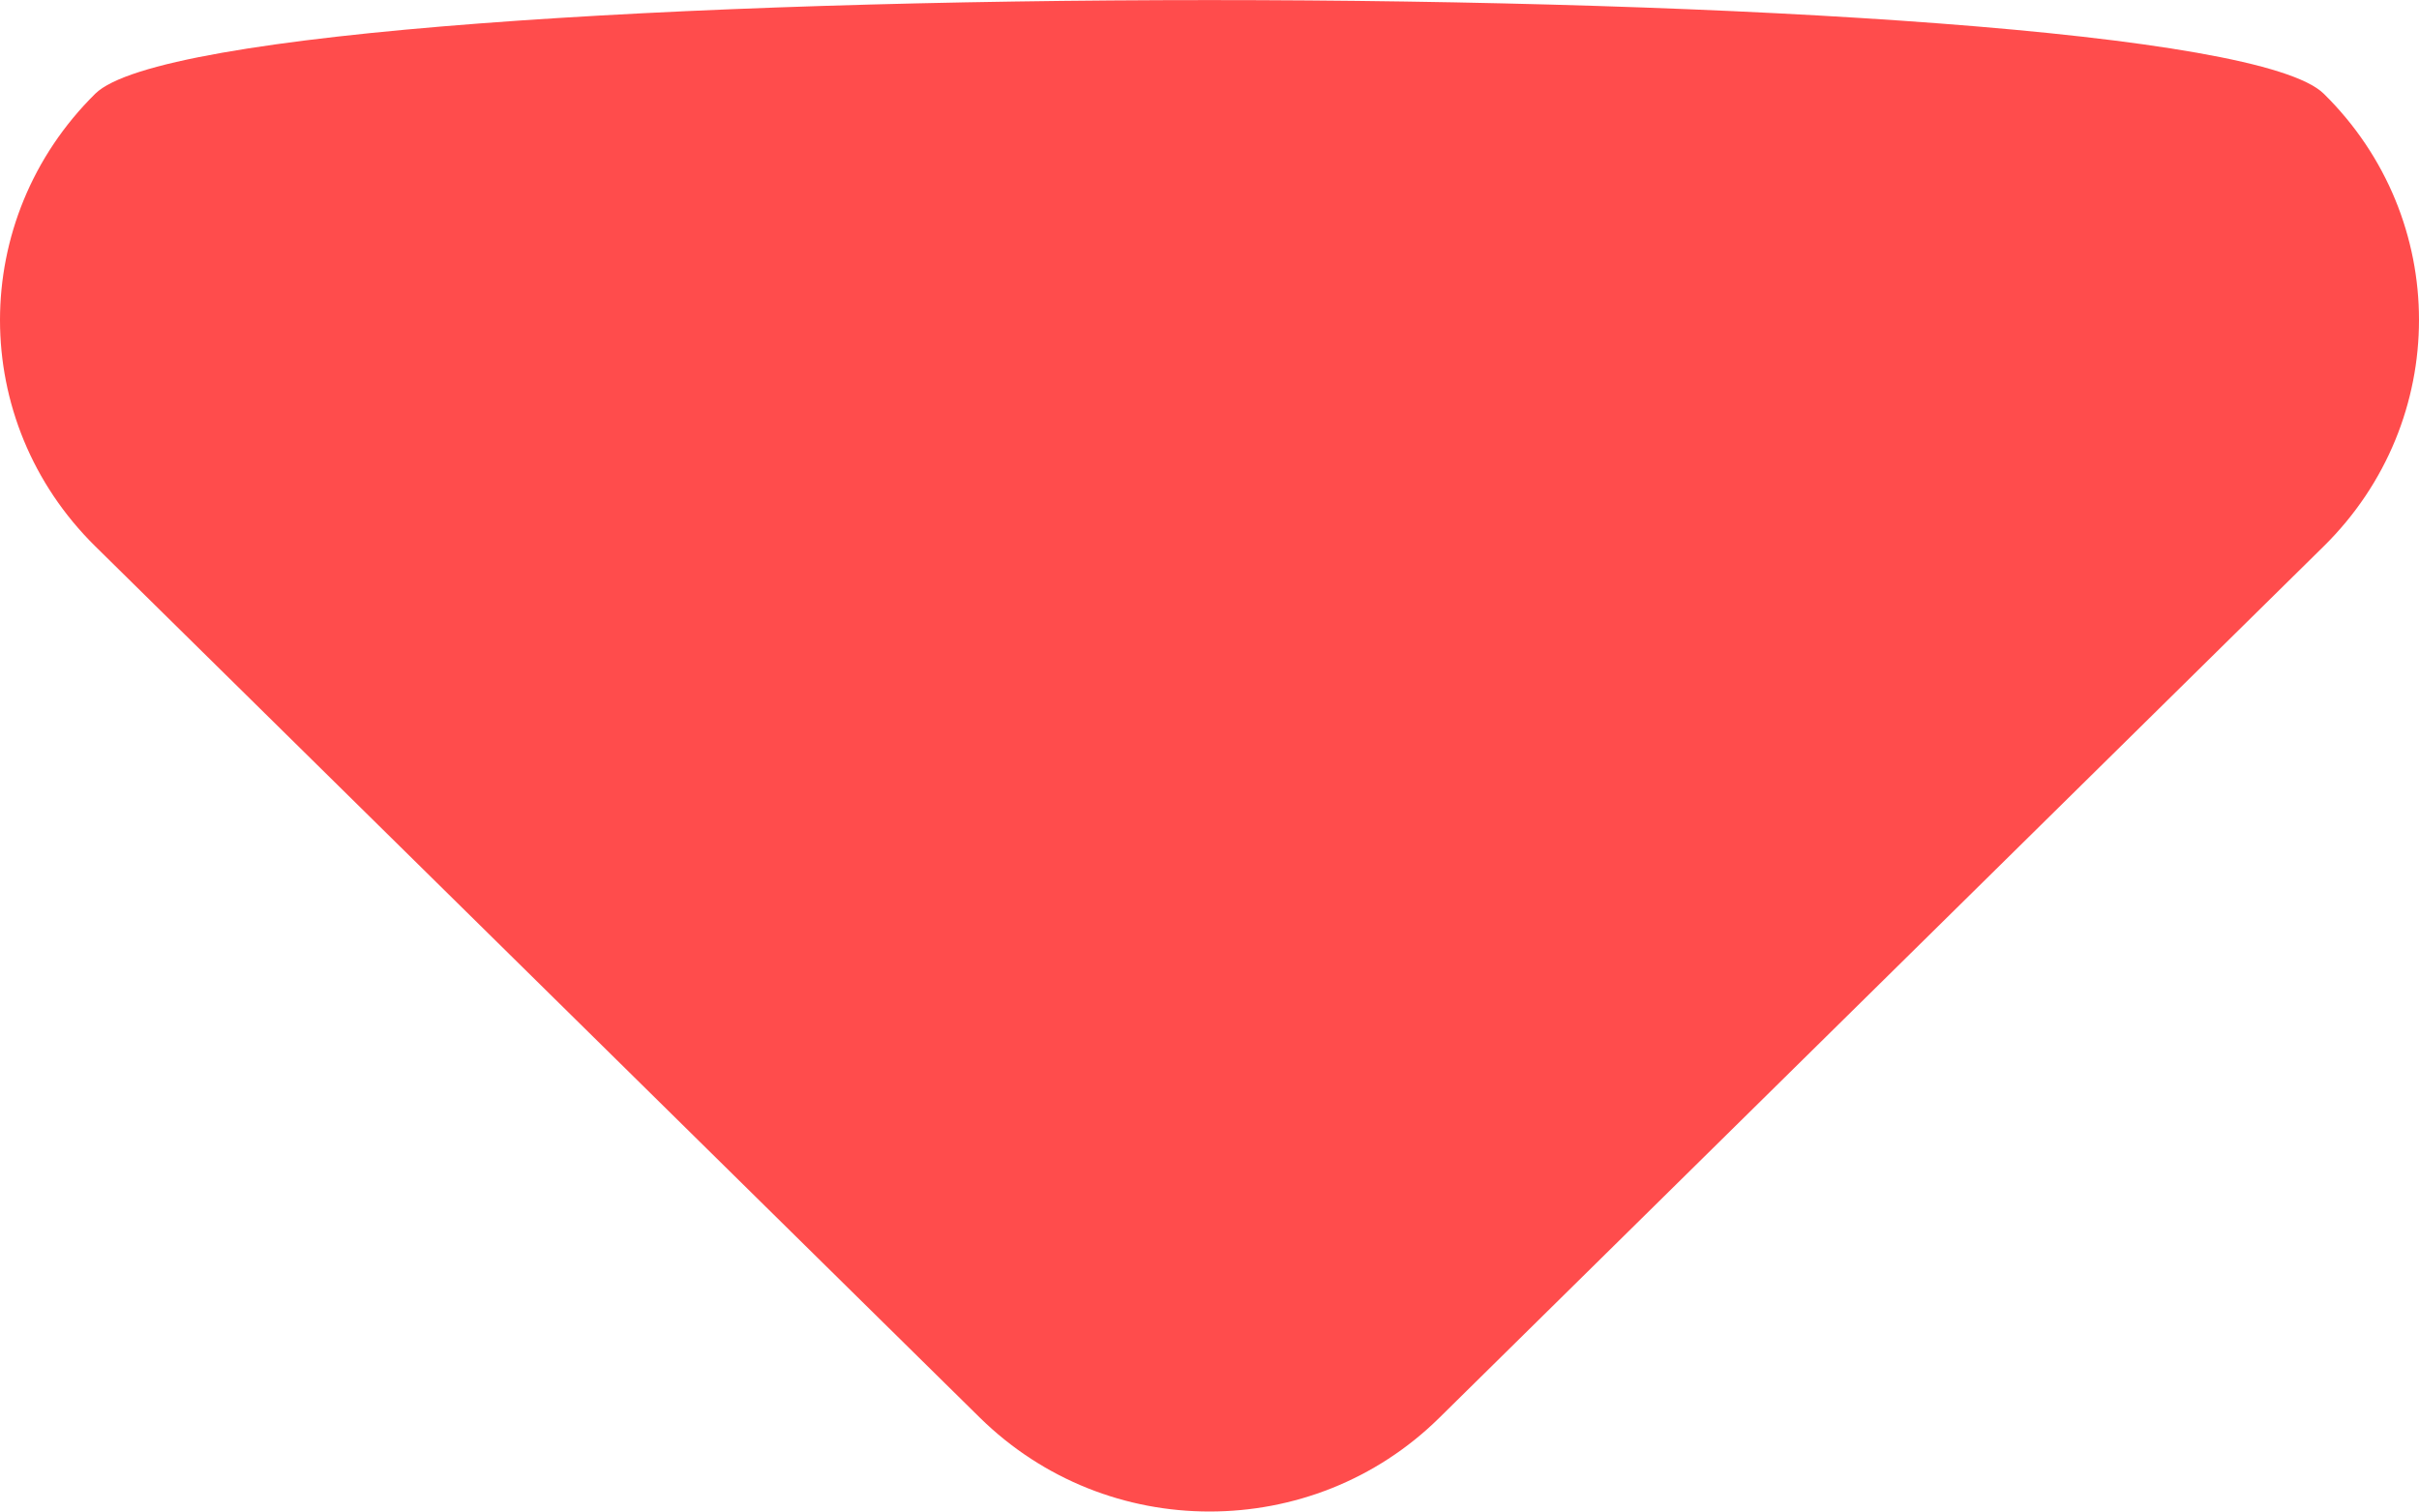
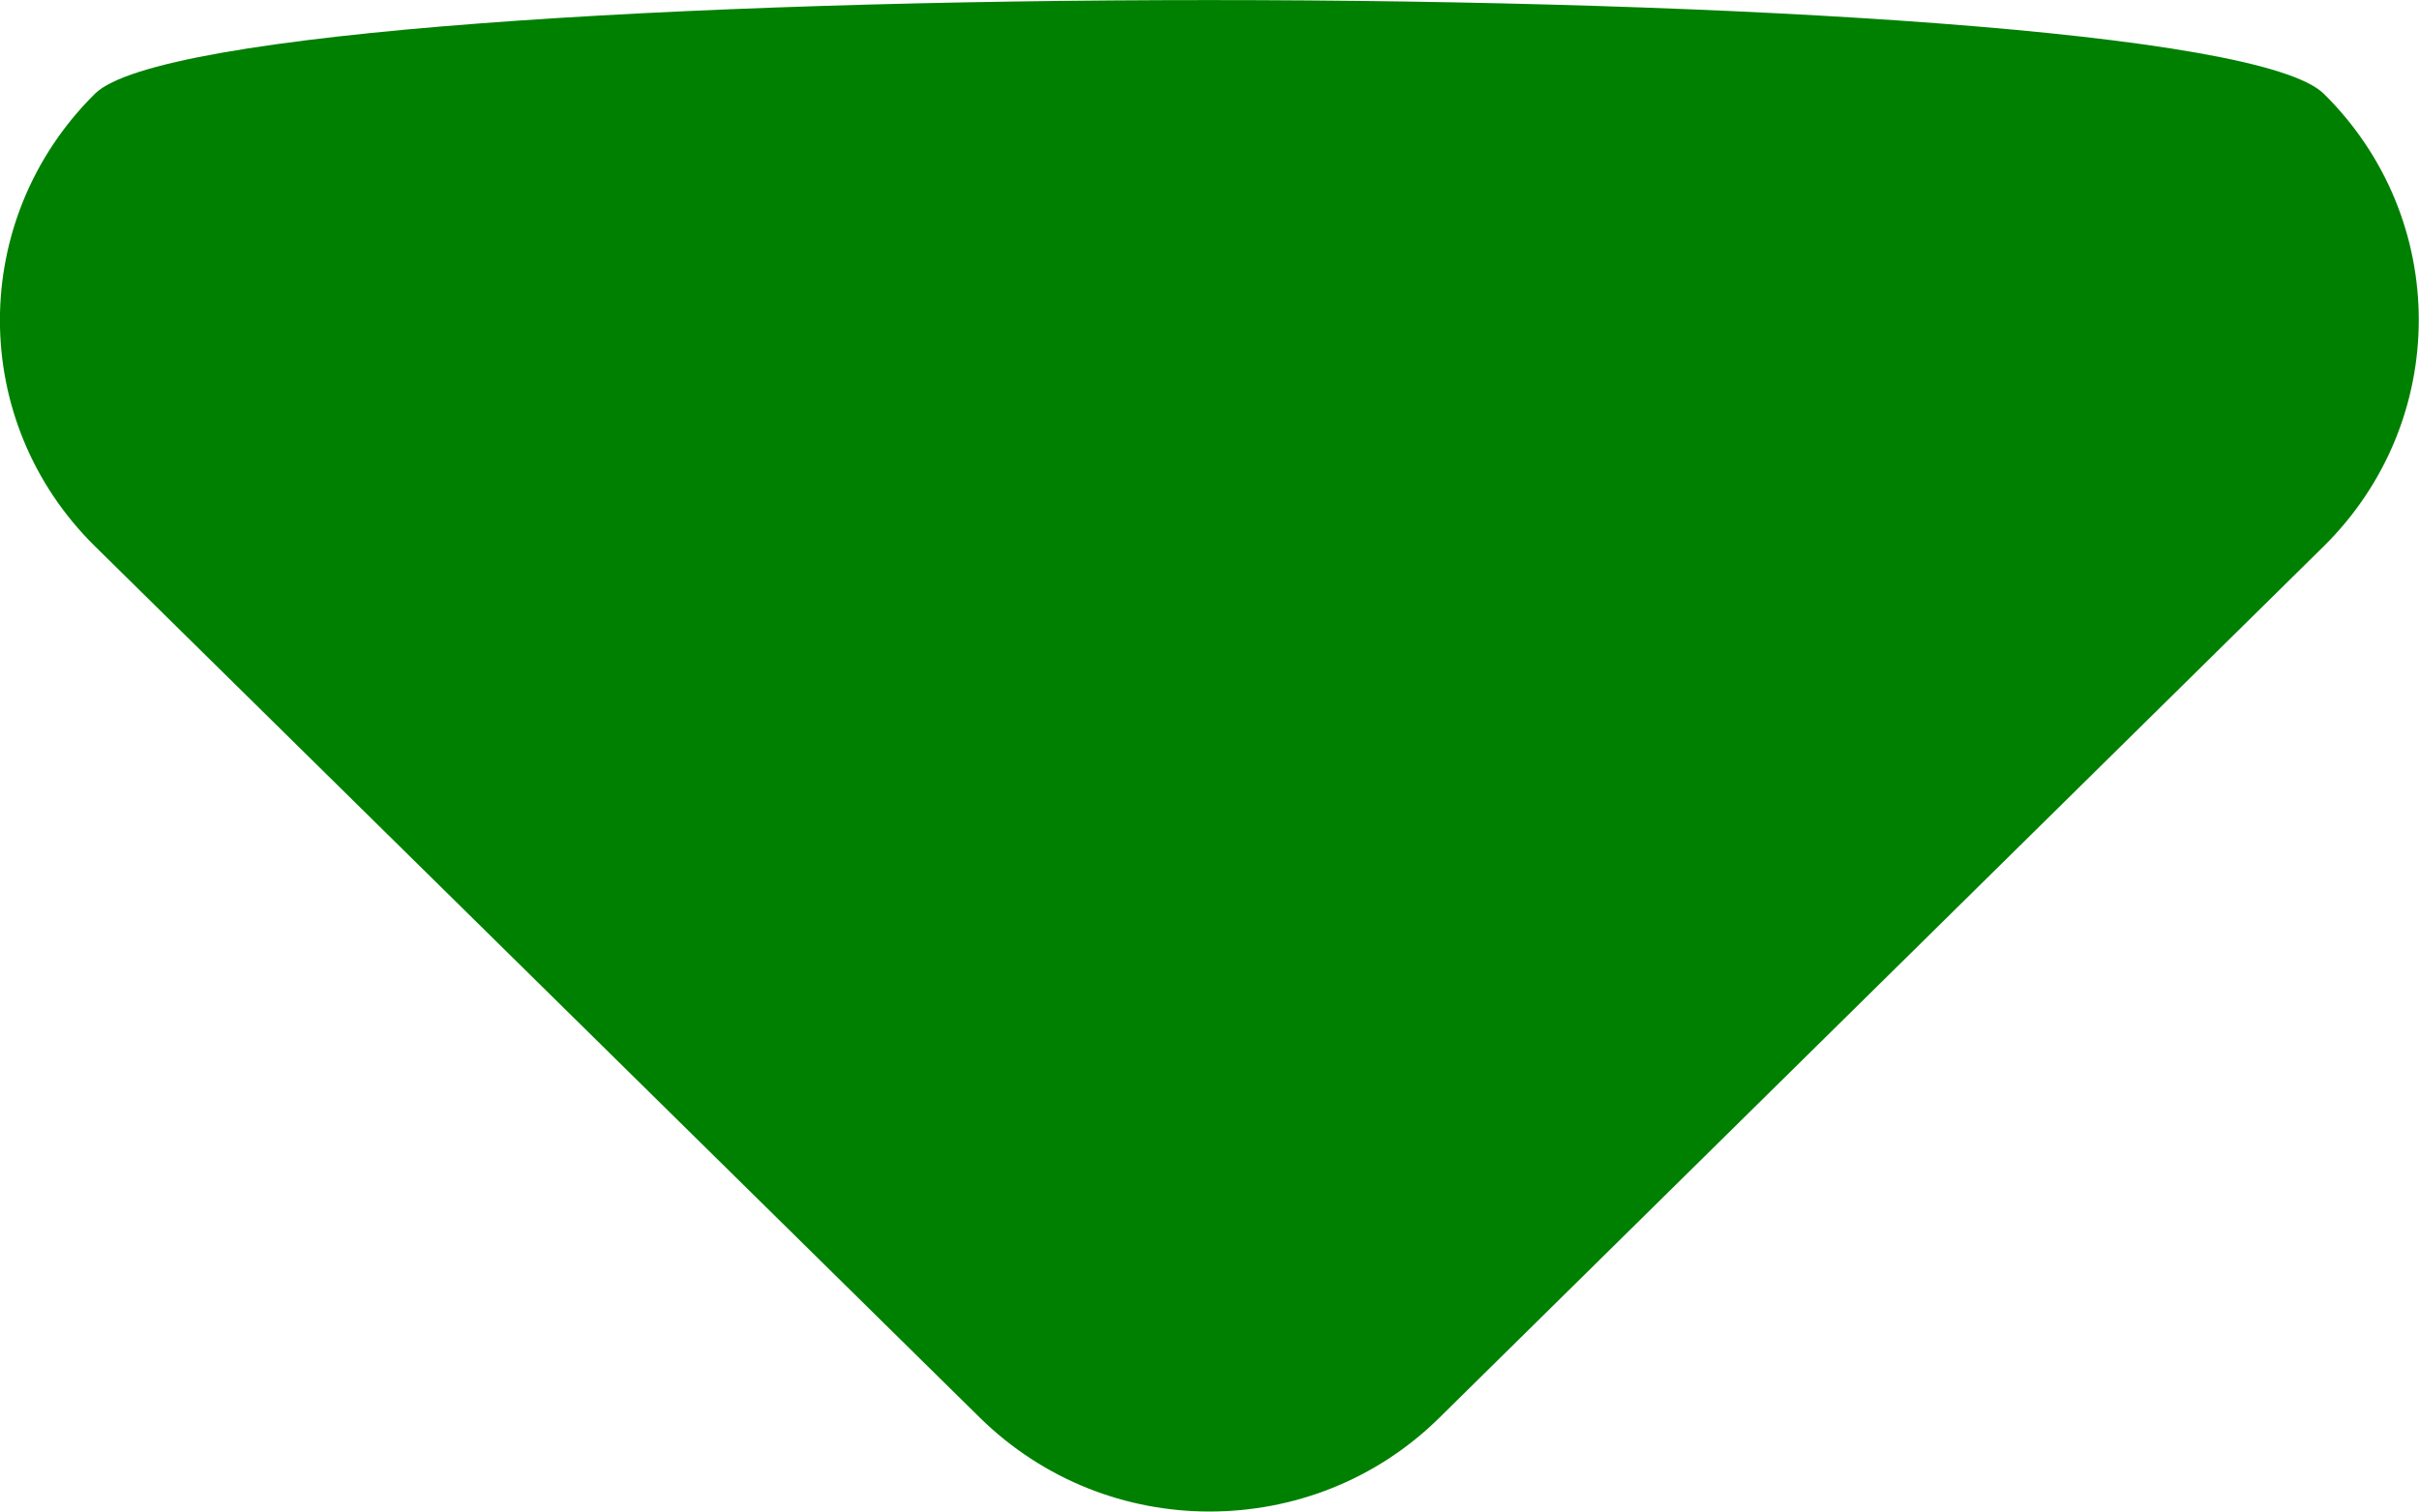
- <svg xmlns="http://www.w3.org/2000/svg" width="8px" height="5px" viewBox="0 0 8 5" version="1.1">
-   <defs />
-   <g id="Page-1" stroke="none" stroke-width="1" fill="none" fill-rule="evenodd">
-     <g id="dropdown-caret" fill="#FF4C4C">
-       <path d="M4,5 C3.725,5 3.452,4.897 3.241,4.69 L0.315,1.807 C-0.105,1.393 -0.105,0.725 0.315,0.31 C0.733,-0.103 7.267,-0.103 7.685,0.31 C8.105,0.723 8.105,1.393 7.685,1.807 L4.76,4.69 C4.55,4.897 4.276,5 4,5" />
+ <svg xmlns="http://www.w3.org/2000/svg" version="1.1" width="8" height="5" viewBox="0,0,8,5">
+   <g transform="translate(-236,-177.5)">
+     <g data-paper-data="{&quot;isPaintingLayer&quot;:true}" fill="#008000" fill-rule="evenodd" stroke="none" stroke-width="1" stroke-linecap="butt" stroke-linejoin="miter" stroke-miterlimit="10" stroke-dasharray="" stroke-dashoffset="0" style="mix-blend-mode: normal">
+       <path d="M240,182.5c-0.275,0 -0.548,-0.103 -0.759,-0.31l-2.927,-2.883c-0.419,-0.413 -0.419,-1.082 0,-1.497c0.418,-0.413 6.952,-0.413 7.371,0c0.419,0.413 0.419,1.083 0,1.497l-2.925,2.883c-0.21,0.207 -0.484,0.31 -0.76,0.31" />
    </g>
  </g>
</svg>
